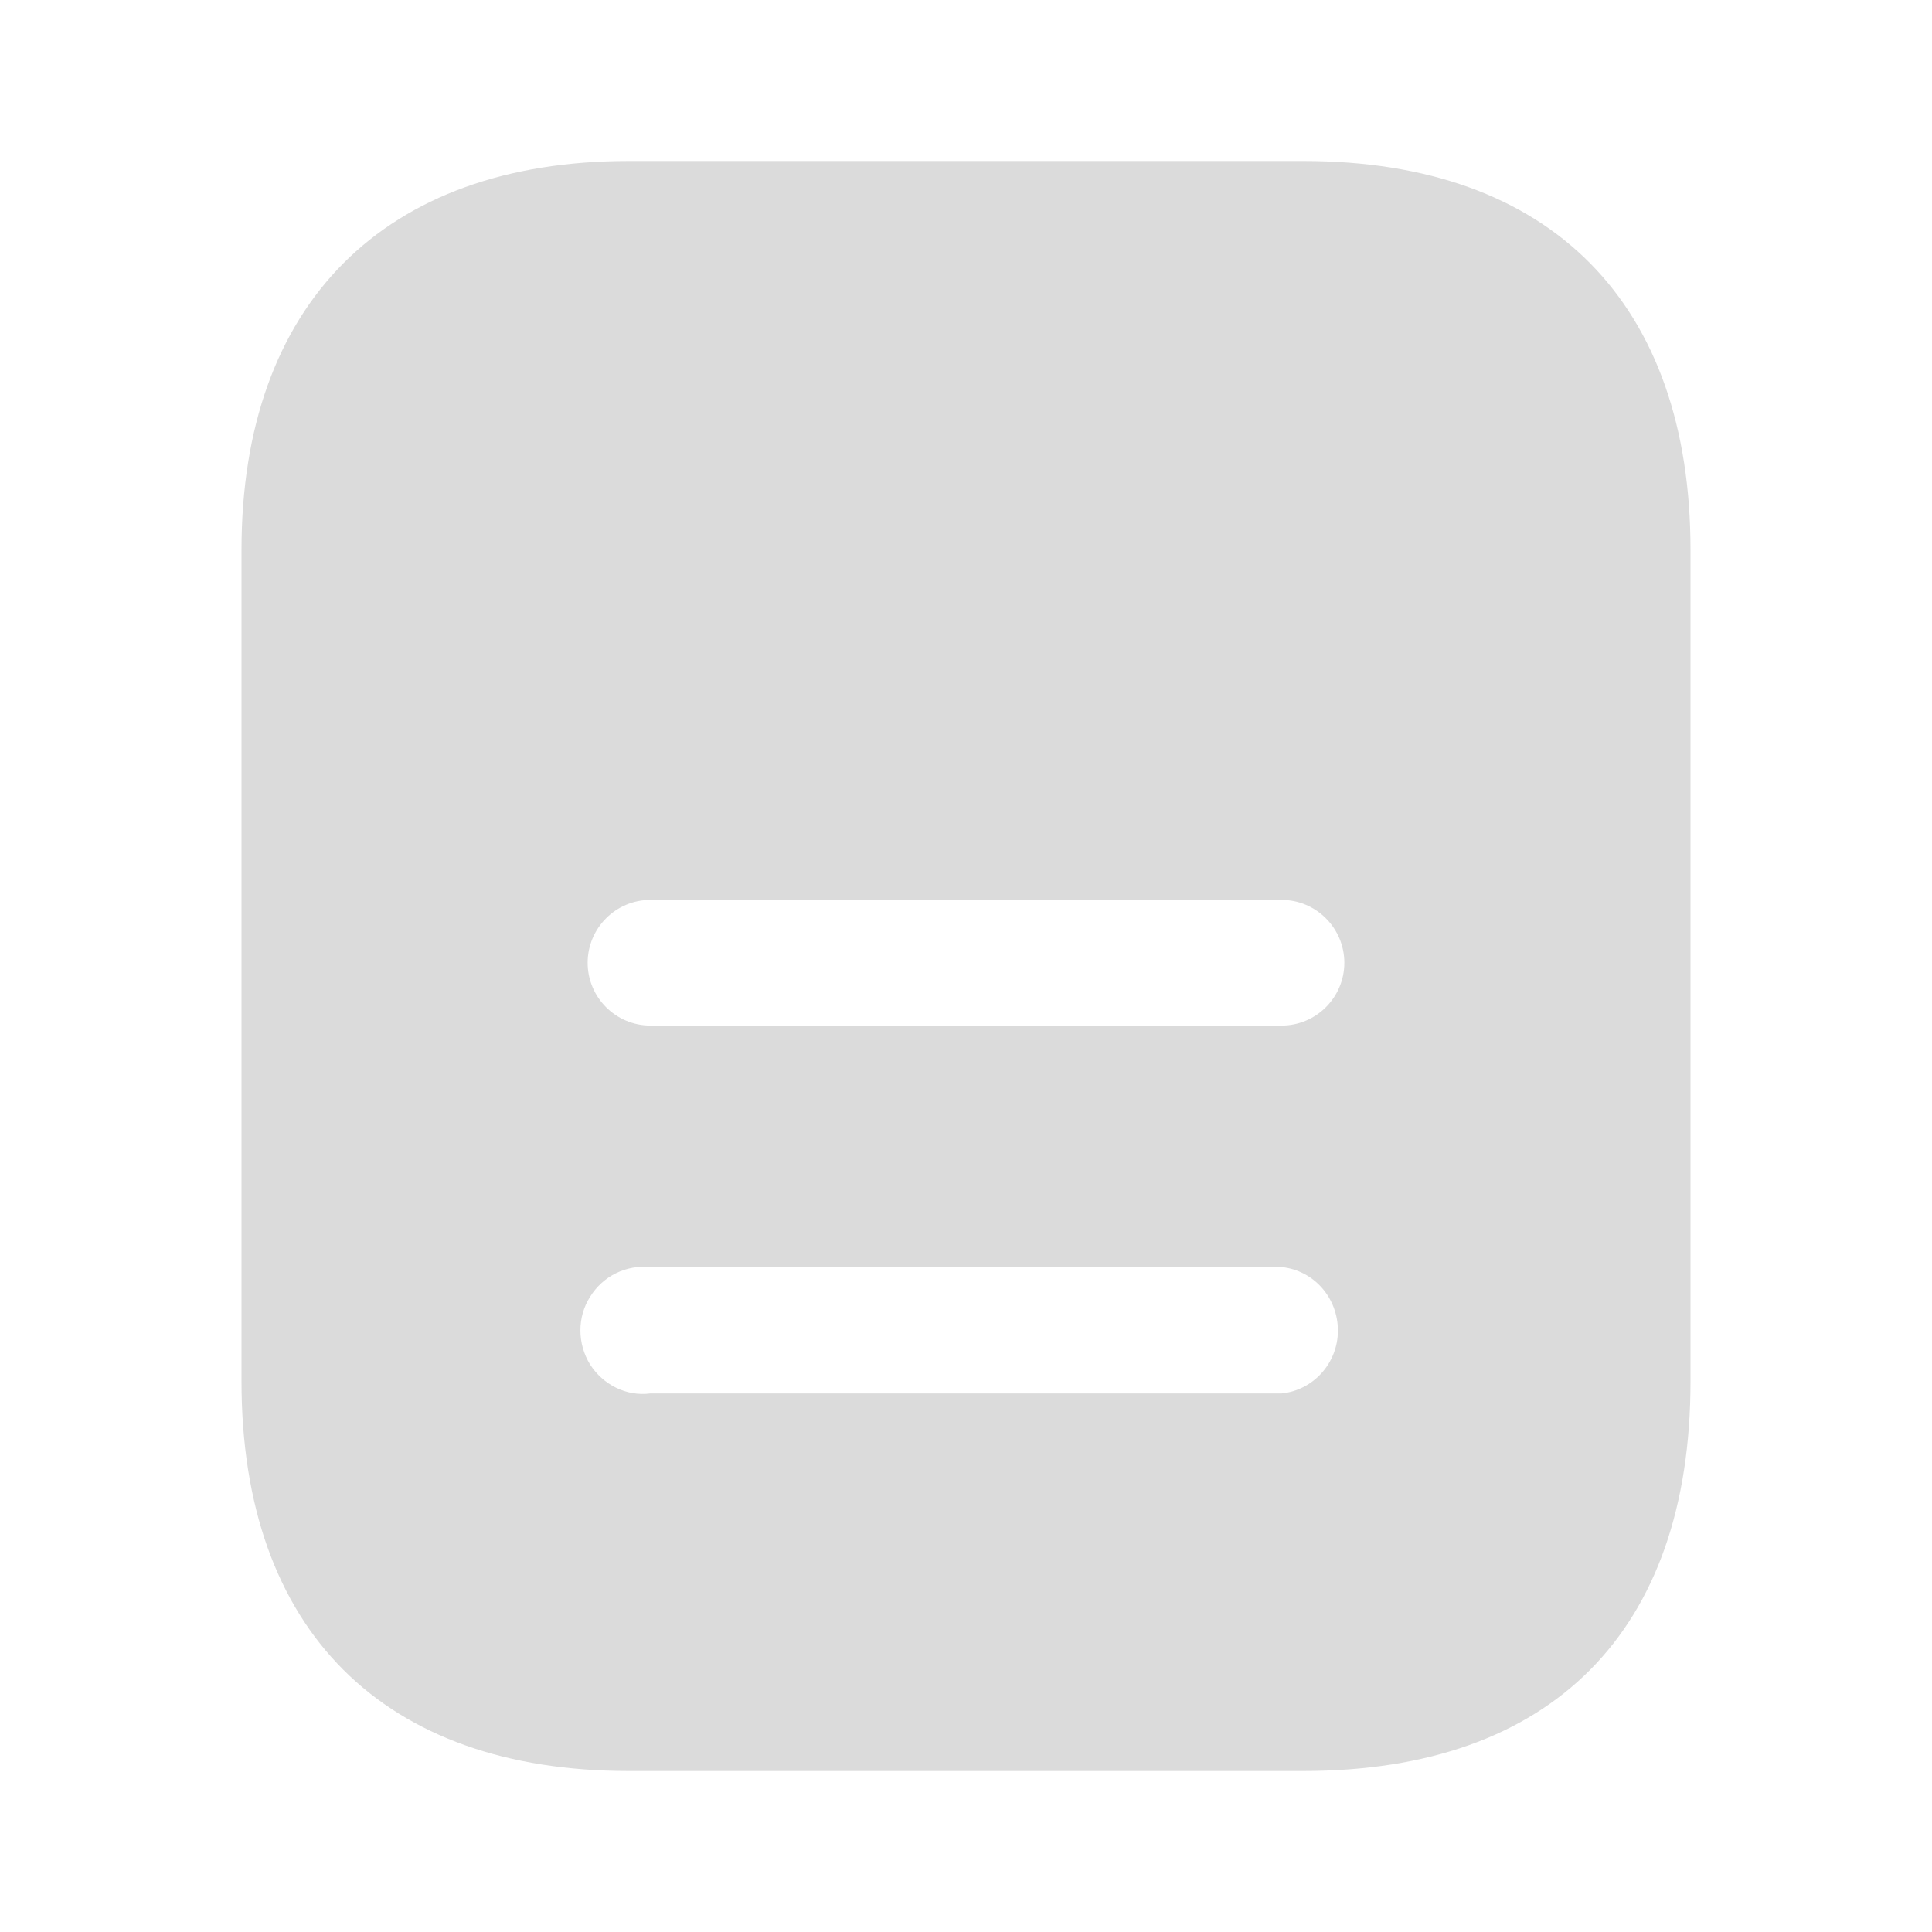
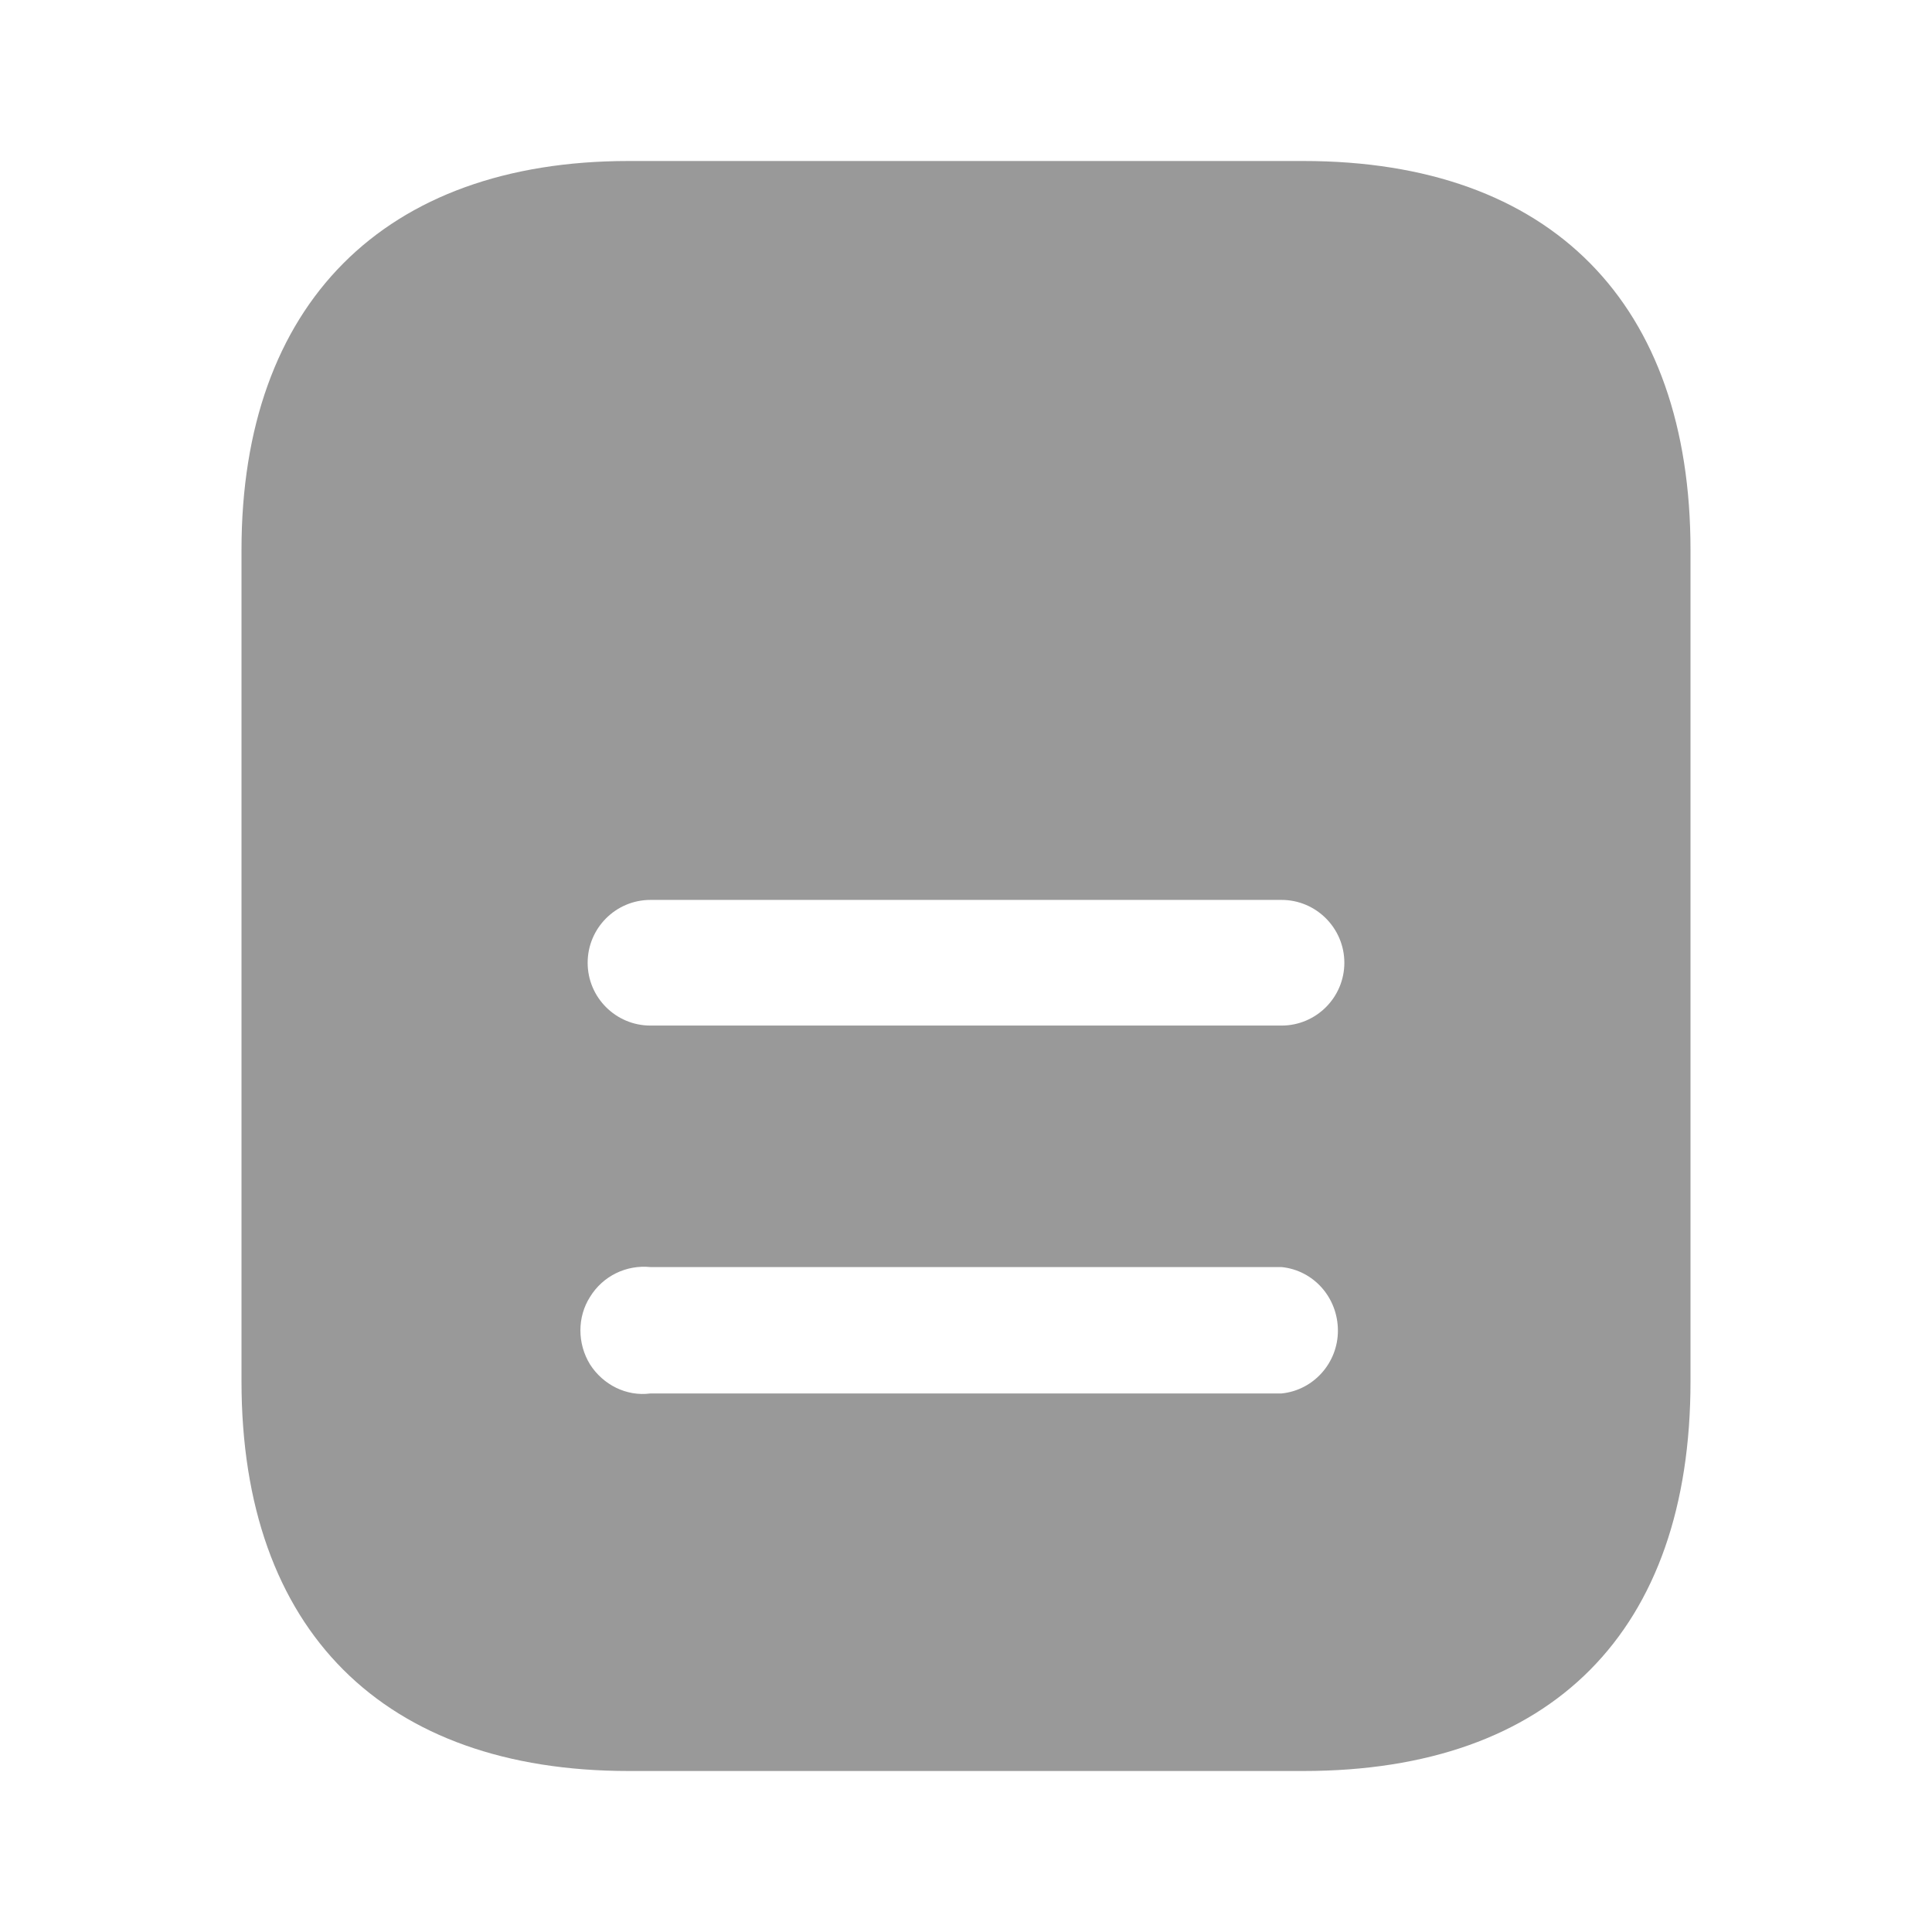
<svg xmlns="http://www.w3.org/2000/svg" width="24" height="24" viewBox="0 0 24 24" fill="none">
-   <path fillRule="evenodd" clipRule="evenodd" d="M7.81 2H16.191C19.28 2 21 3.78 21 6.83V17.16C21 20.26 19.28 22 16.191 22H7.81C4.77 22 3 20.26 3 17.16V6.83C3 3.78 4.77 2 7.81 2ZM8.08 6.66V6.65H11.069C11.5 6.65 11.85 7 11.85 7.429C11.85 7.87 11.5 8.22 11.069 8.22H8.08C7.649 8.22 7.3 7.87 7.3 7.44C7.3 7.01 7.649 6.66 8.08 6.66ZM8.08 12.74H15.92C16.35 12.74 16.7 12.39 16.7 11.96C16.7 11.53 16.35 11.179 15.92 11.179H8.08C7.649 11.179 7.3 11.53 7.3 11.96C7.3 12.39 7.649 12.74 8.08 12.74ZM8.08 17.31H15.92C16.319 17.27 16.62 16.929 16.62 16.53C16.62 16.12 16.319 15.78 15.92 15.74H8.08C7.78 15.71 7.49 15.85 7.33 16.11C7.17 16.36 7.17 16.69 7.33 16.95C7.49 17.2 7.78 17.35 8.08 17.31Z" fill="#DBDBDB" />
+   <path fillRule="evenodd" clipRule="evenodd" d="M7.81 2H16.191C19.28 2 21 3.78 21 6.83V17.16C21 20.26 19.28 22 16.191 22H7.81C4.77 22 3 20.26 3 17.16V6.83C3 3.78 4.77 2 7.81 2ZM8.08 6.66V6.65H11.069C11.5 6.65 11.85 7 11.85 7.429C11.85 7.87 11.5 8.22 11.069 8.22H8.08C7.649 8.22 7.3 7.87 7.3 7.44C7.3 7.01 7.649 6.66 8.08 6.66ZM8.08 12.74H15.92C16.35 12.74 16.7 12.39 16.7 11.96C16.7 11.53 16.35 11.179 15.92 11.179H8.08C7.649 11.179 7.3 11.53 7.3 11.96C7.3 12.39 7.649 12.74 8.08 12.74ZM8.08 17.31H15.92C16.319 17.27 16.62 16.929 16.62 16.53C16.62 16.12 16.319 15.78 15.92 15.74H8.08C7.78 15.71 7.49 15.85 7.33 16.11C7.17 16.36 7.17 16.69 7.33 16.95C7.49 17.2 7.78 17.35 8.08 17.31Z" fill="#999999" />
</svg>
